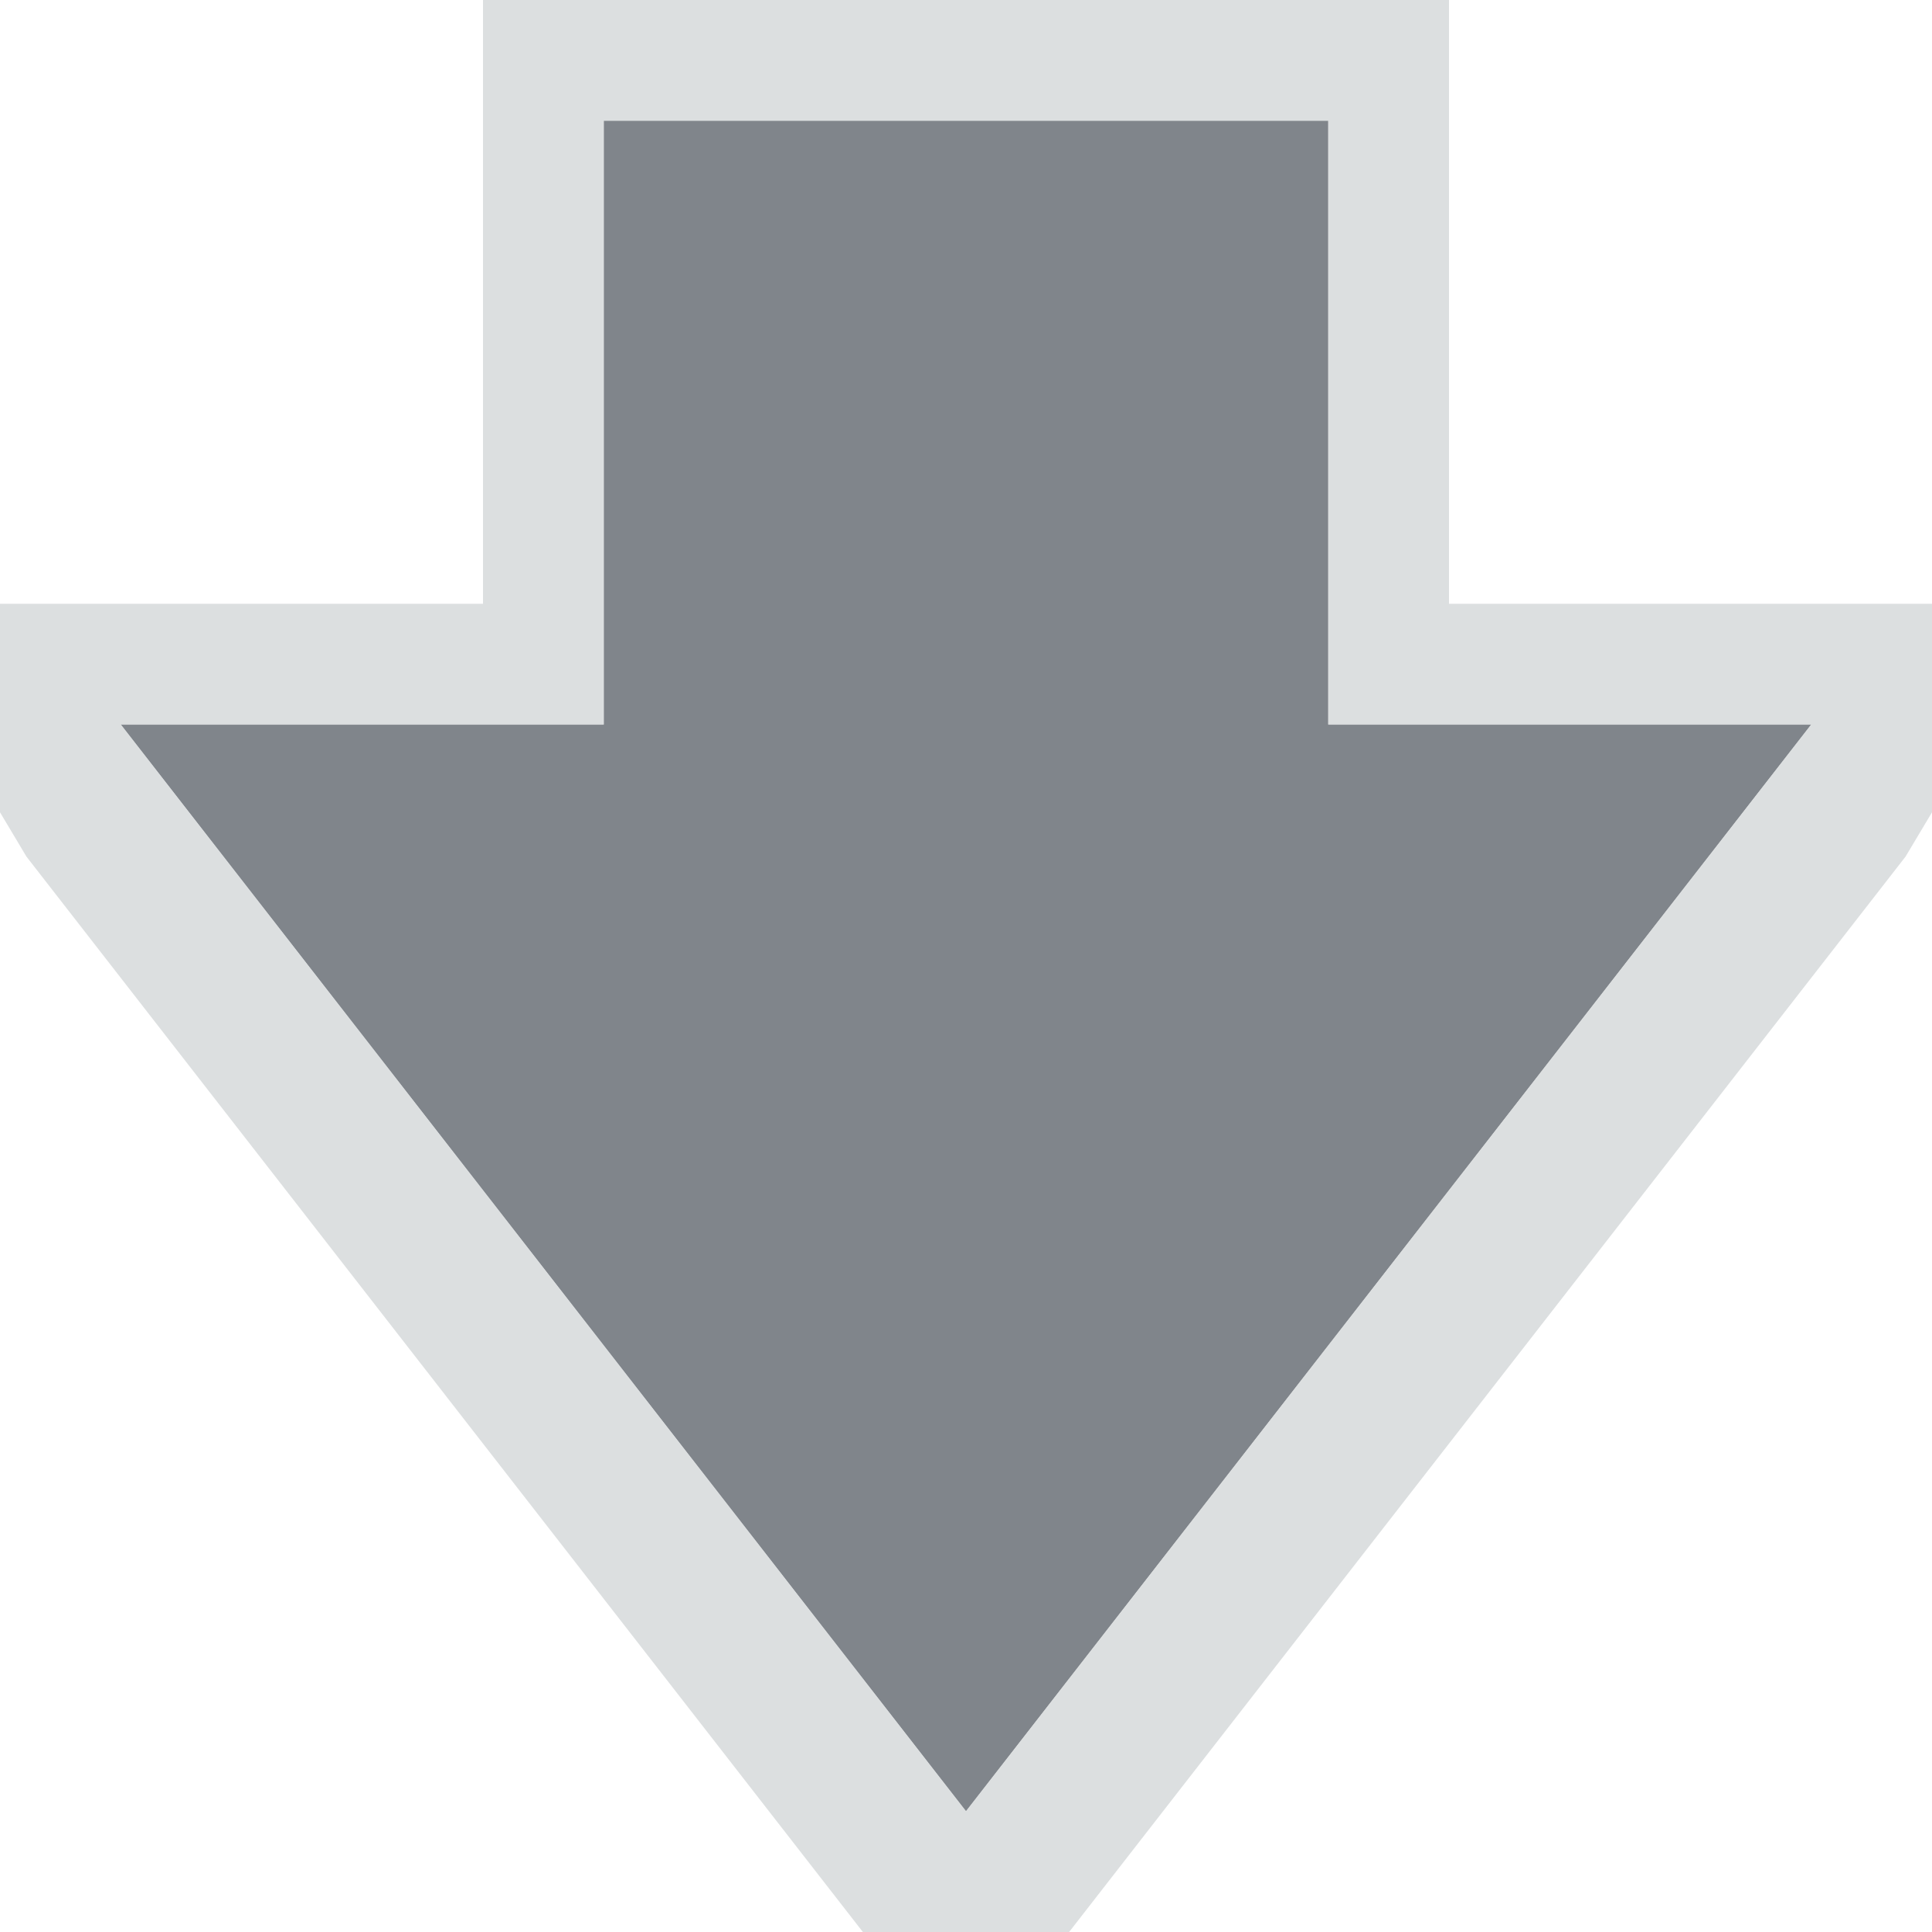
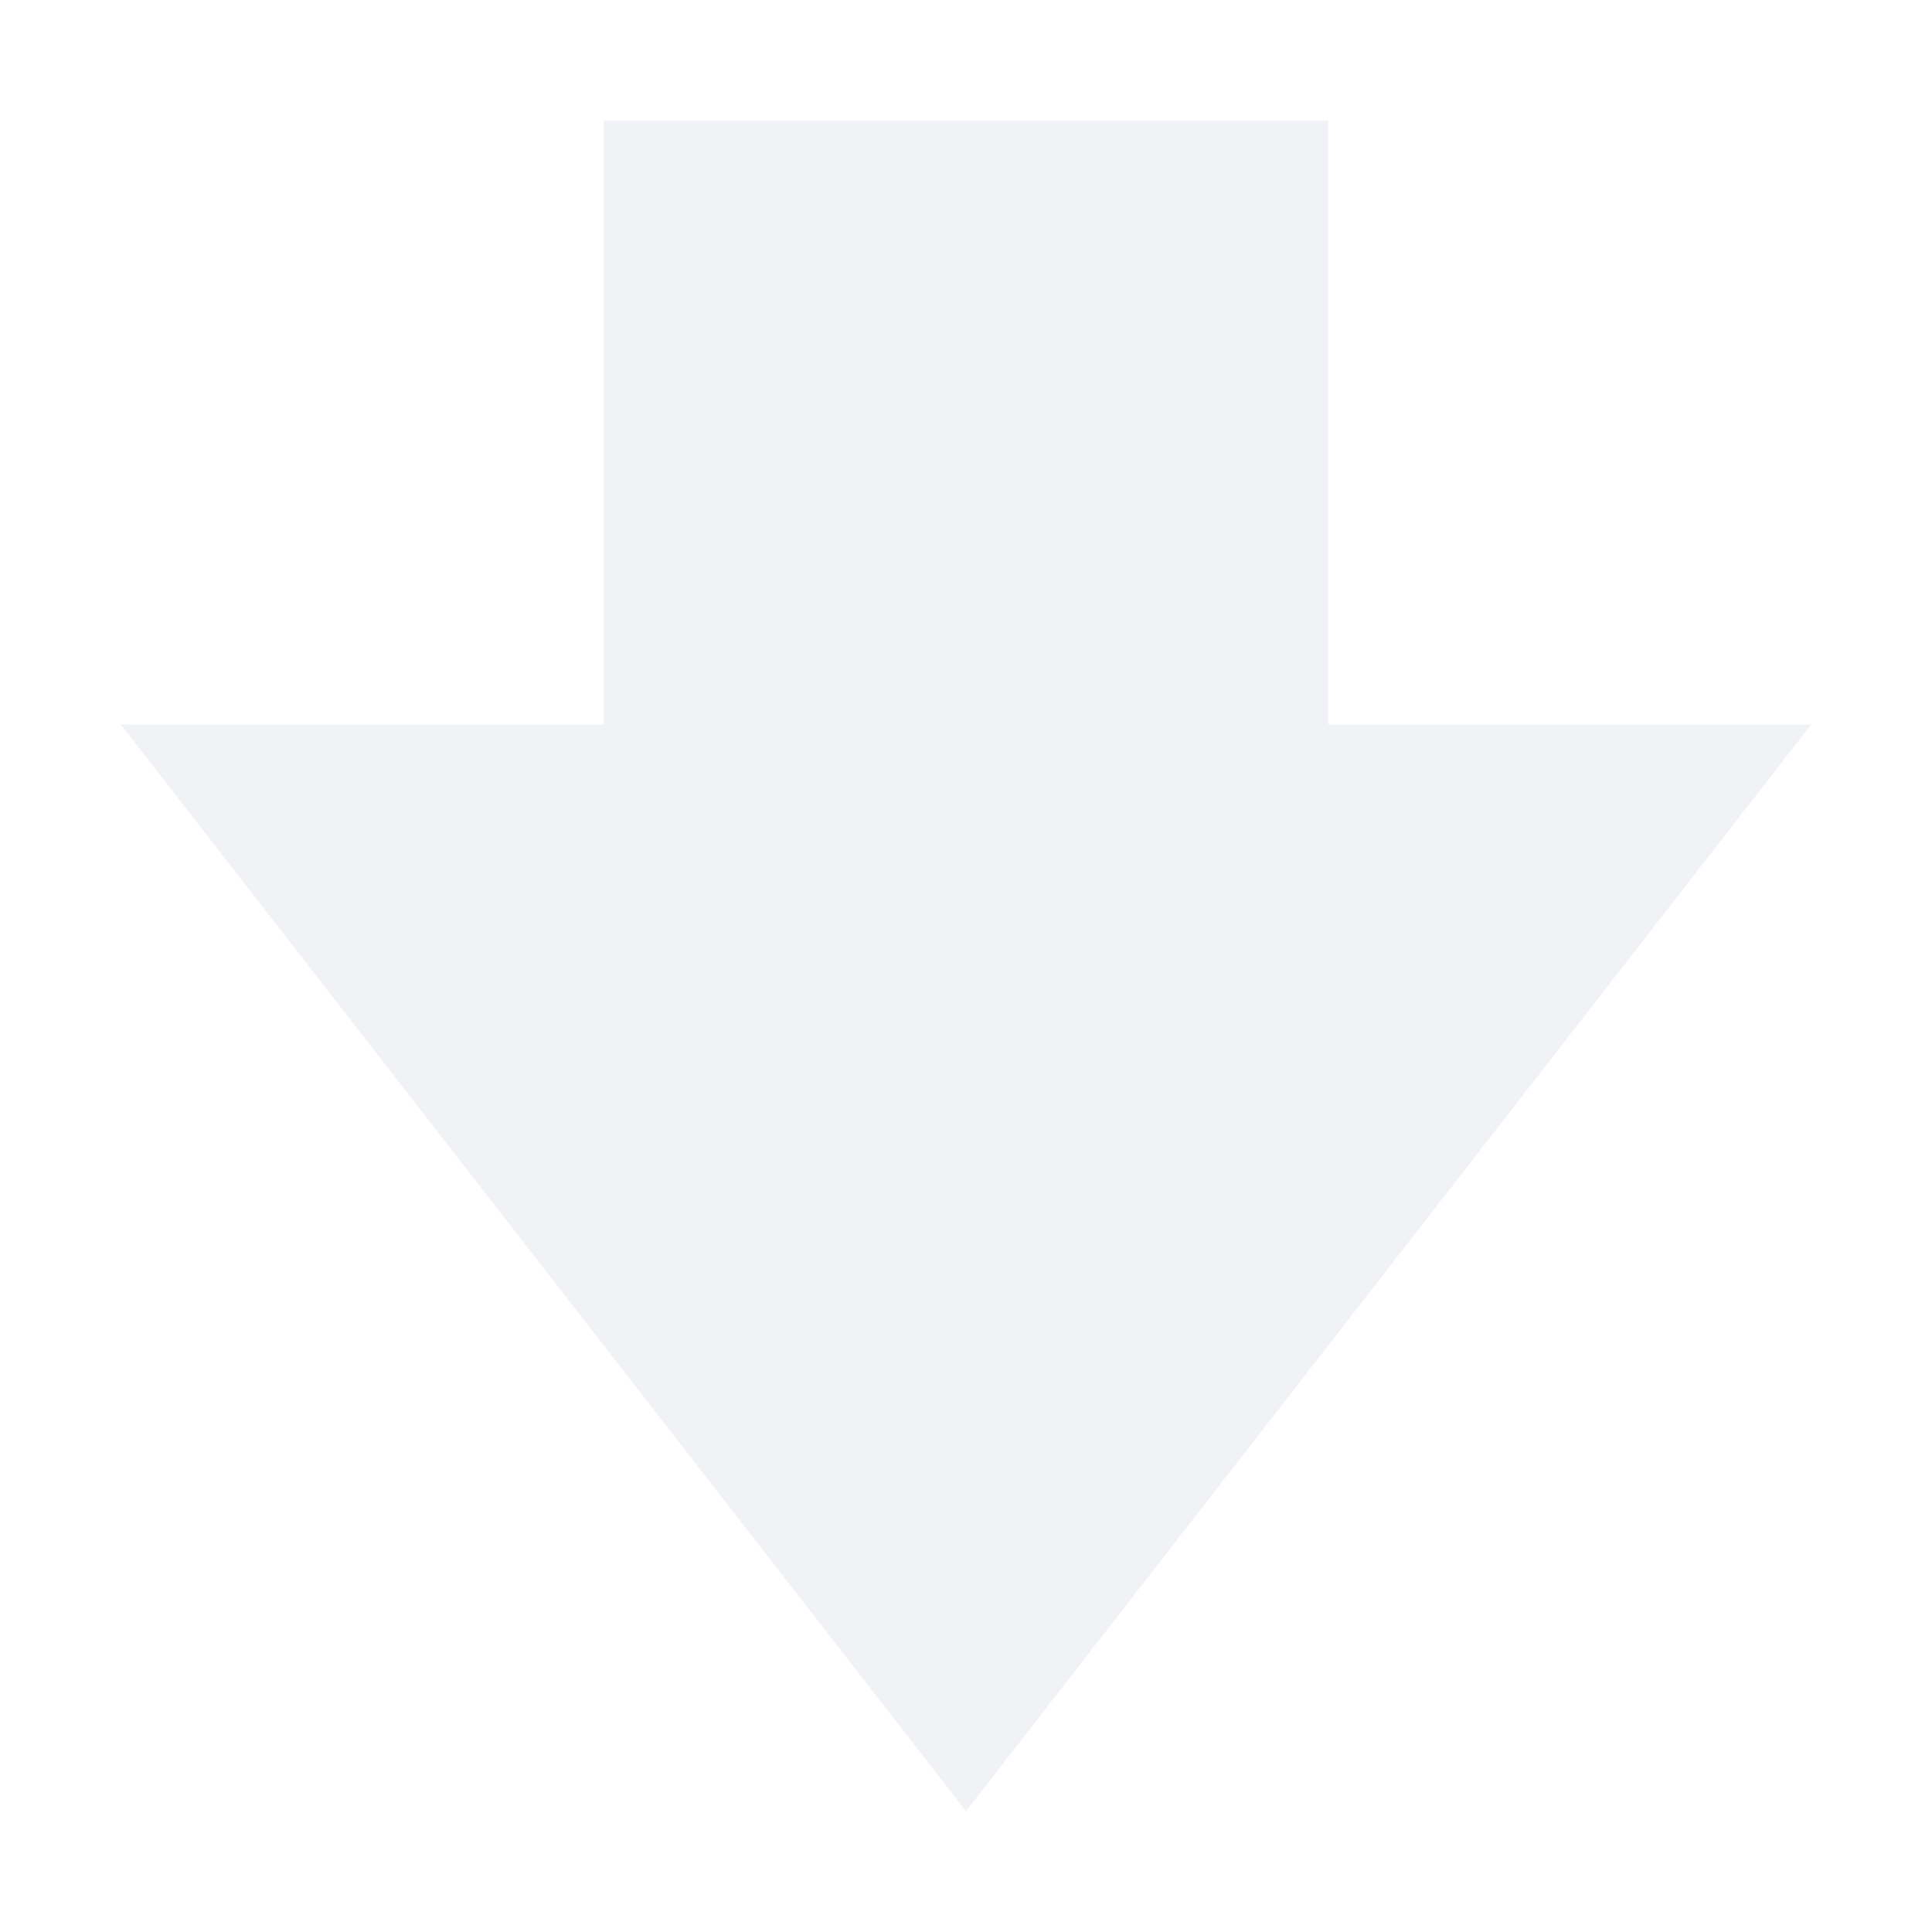
<svg xmlns="http://www.w3.org/2000/svg" width="16" height="16" id="svg2" version="1.1">
  <defs id="defs4" />
  <g id="layer1" transform="translate(-375,-512.3622)">
-     <path style="fill:#434a54;fill-opacity:0.675" id="path2984" d="m 380,513.362 0,5 -4,0 7,9 7,-9 -4,0 0,-5 z" />
-     <path style="font-size:medium;font-style:normal;font-variant:normal;font-weight:normal;font-stretch:normal;text-indent:0;text-align:start;text-decoration:none;line-height:normal;letter-spacing:normal;word-spacing:normal;text-transform:none;direction:ltr;block-progression:tb;writing-mode:lr-tb;text-anchor:start;baseline-shift:baseline;color:#000000;fill:#d1d4d6;fill-opacity:0.743;fill-rule:nonzero;stroke:none;stroke-width:2;marker:none;visibility:visible;display:inline;overflow:visible;enable-background:accumulate;font-family:Sans;-inkscape-font-specification:Sans" d="m 4,0 0,1 0,4 -3,0 -2.031,0 1.25,2.094 7,9 L 8,16.625 l 0.781,-0.531 7,-9 L 17.031,5 15,5 12,5 12,1 12,0 11,0 5,0 z m 1,1 6,0 0,5 4,0 -7,9 -7,-9 4,0 z" transform="translate(375,512.3622)" id="path3000" />
+     <path style="fill:#EDEFF3;fill-opacity:0.758" id="path2984" d="m 380,513.362 0,5 -4,0 7,9 7,-9 -4,0 0,-5 z" />
  </g>
</svg>
